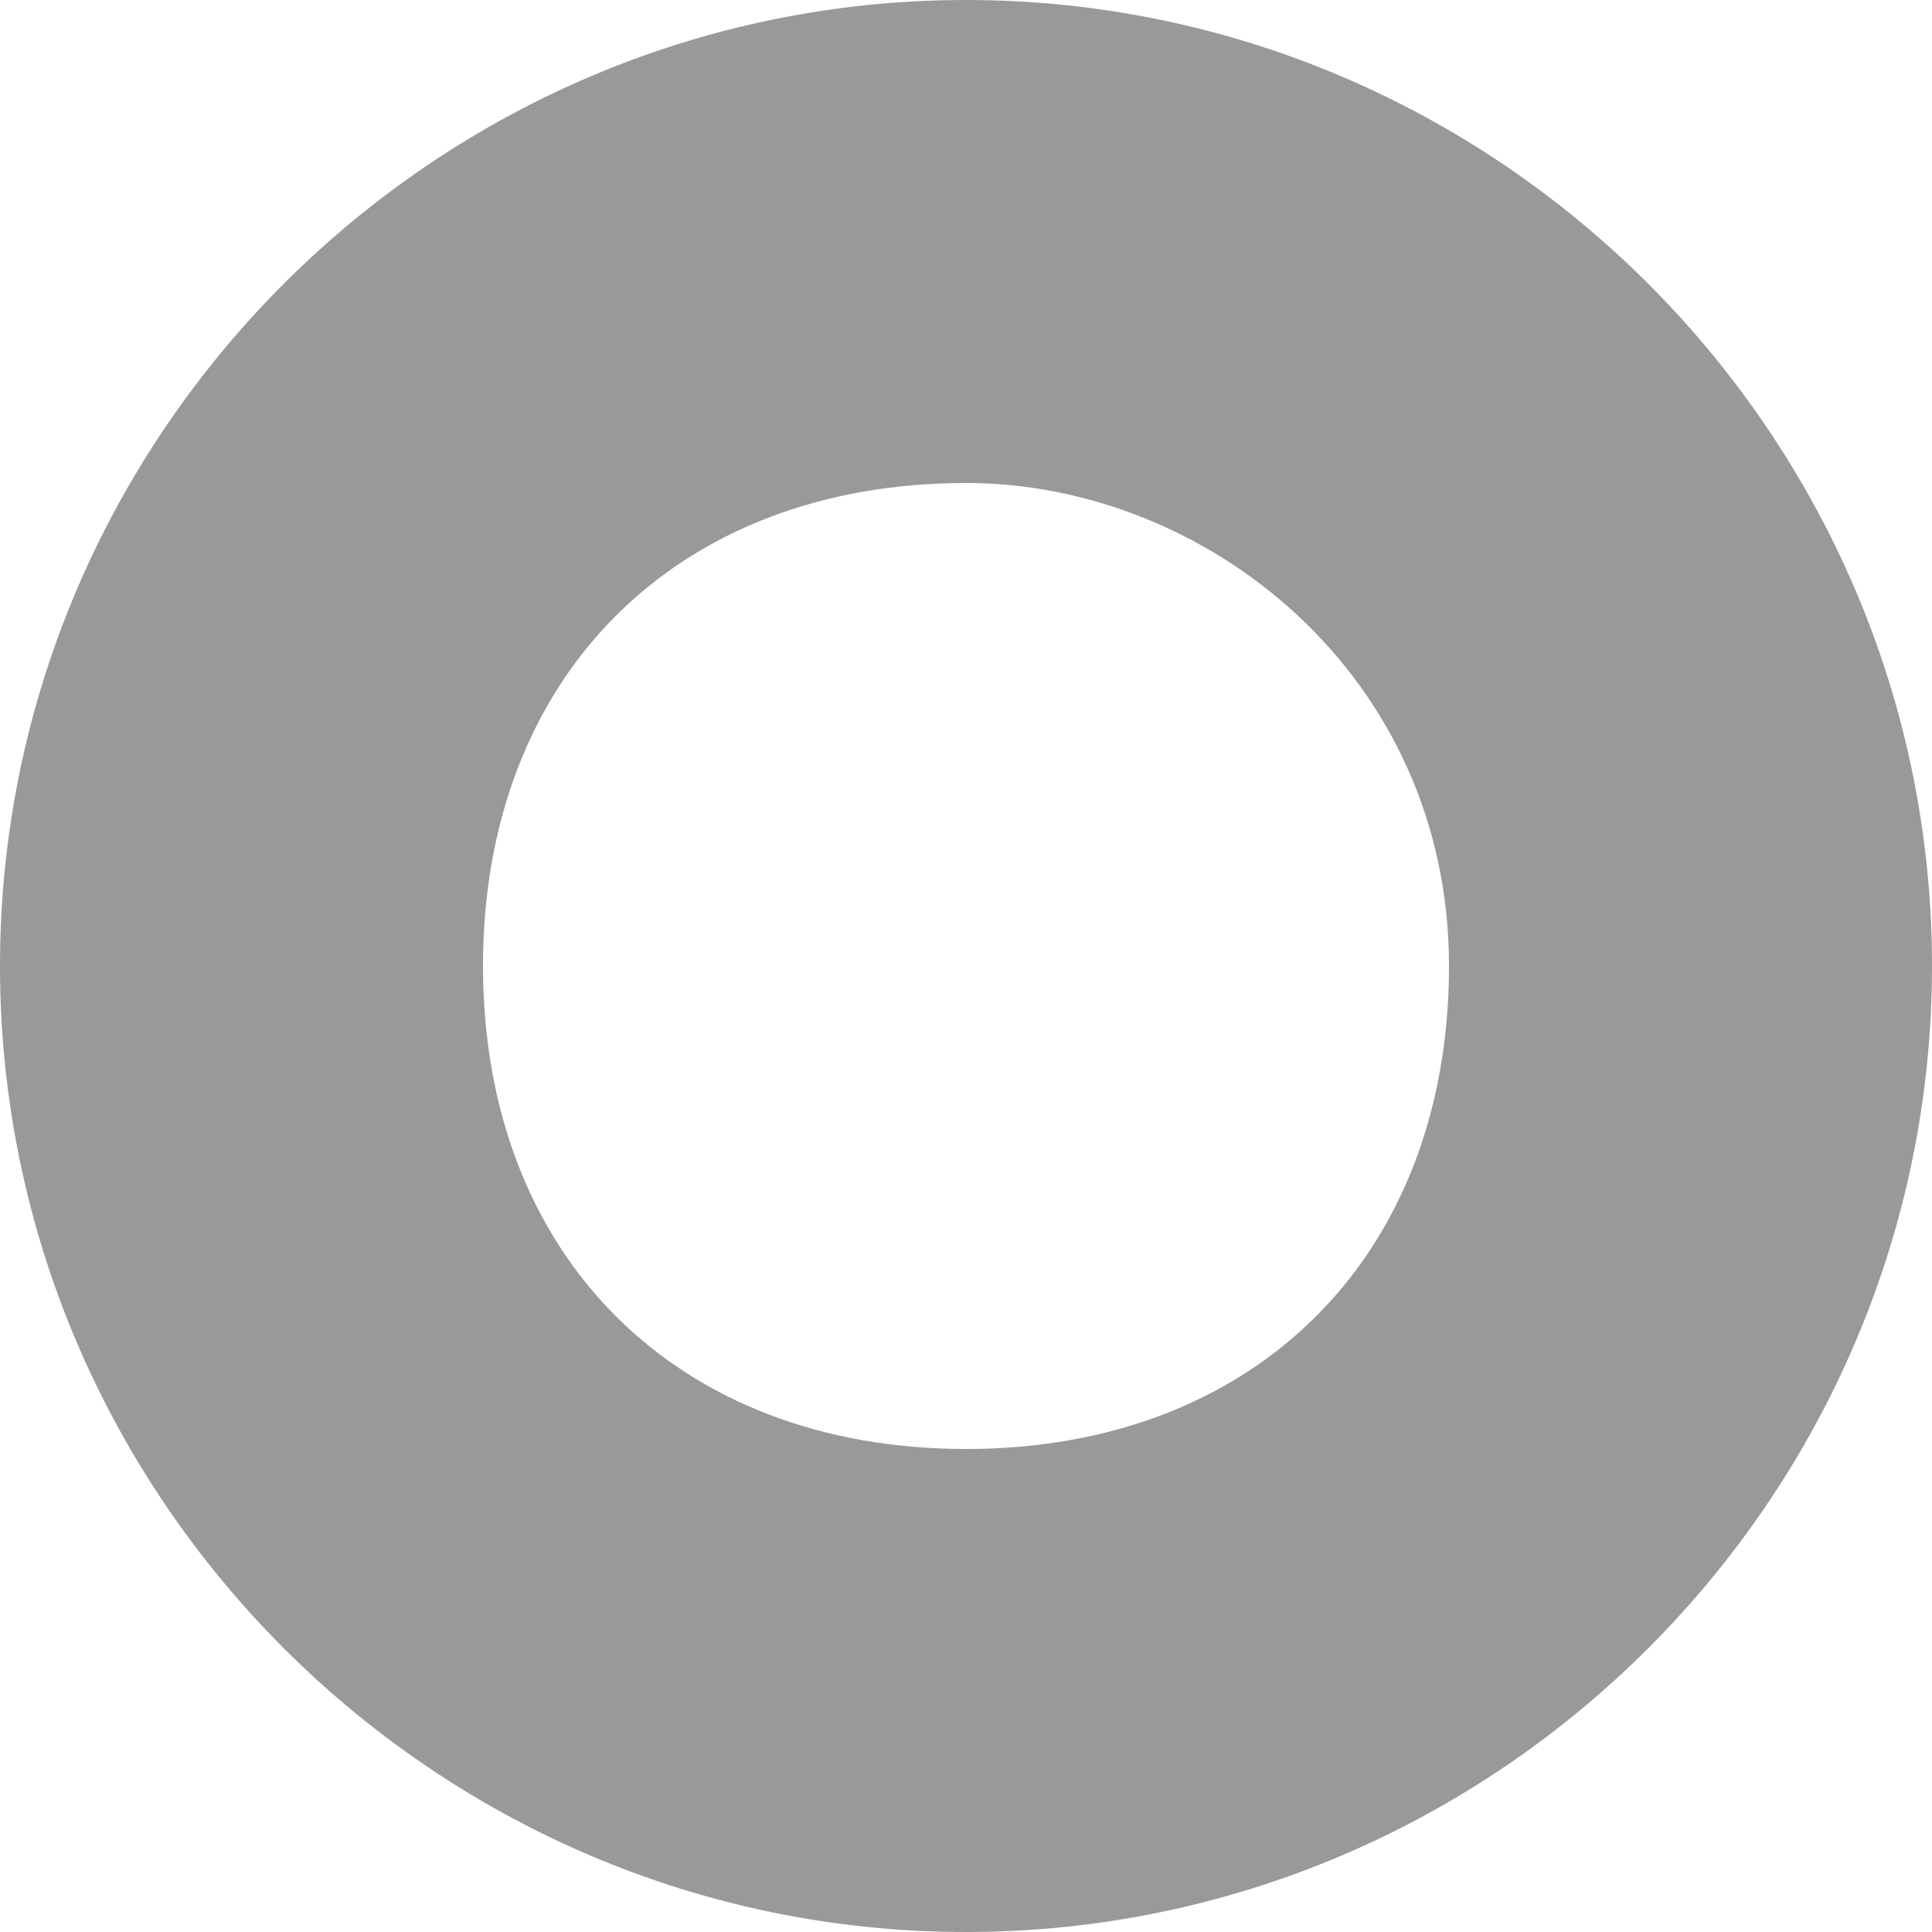
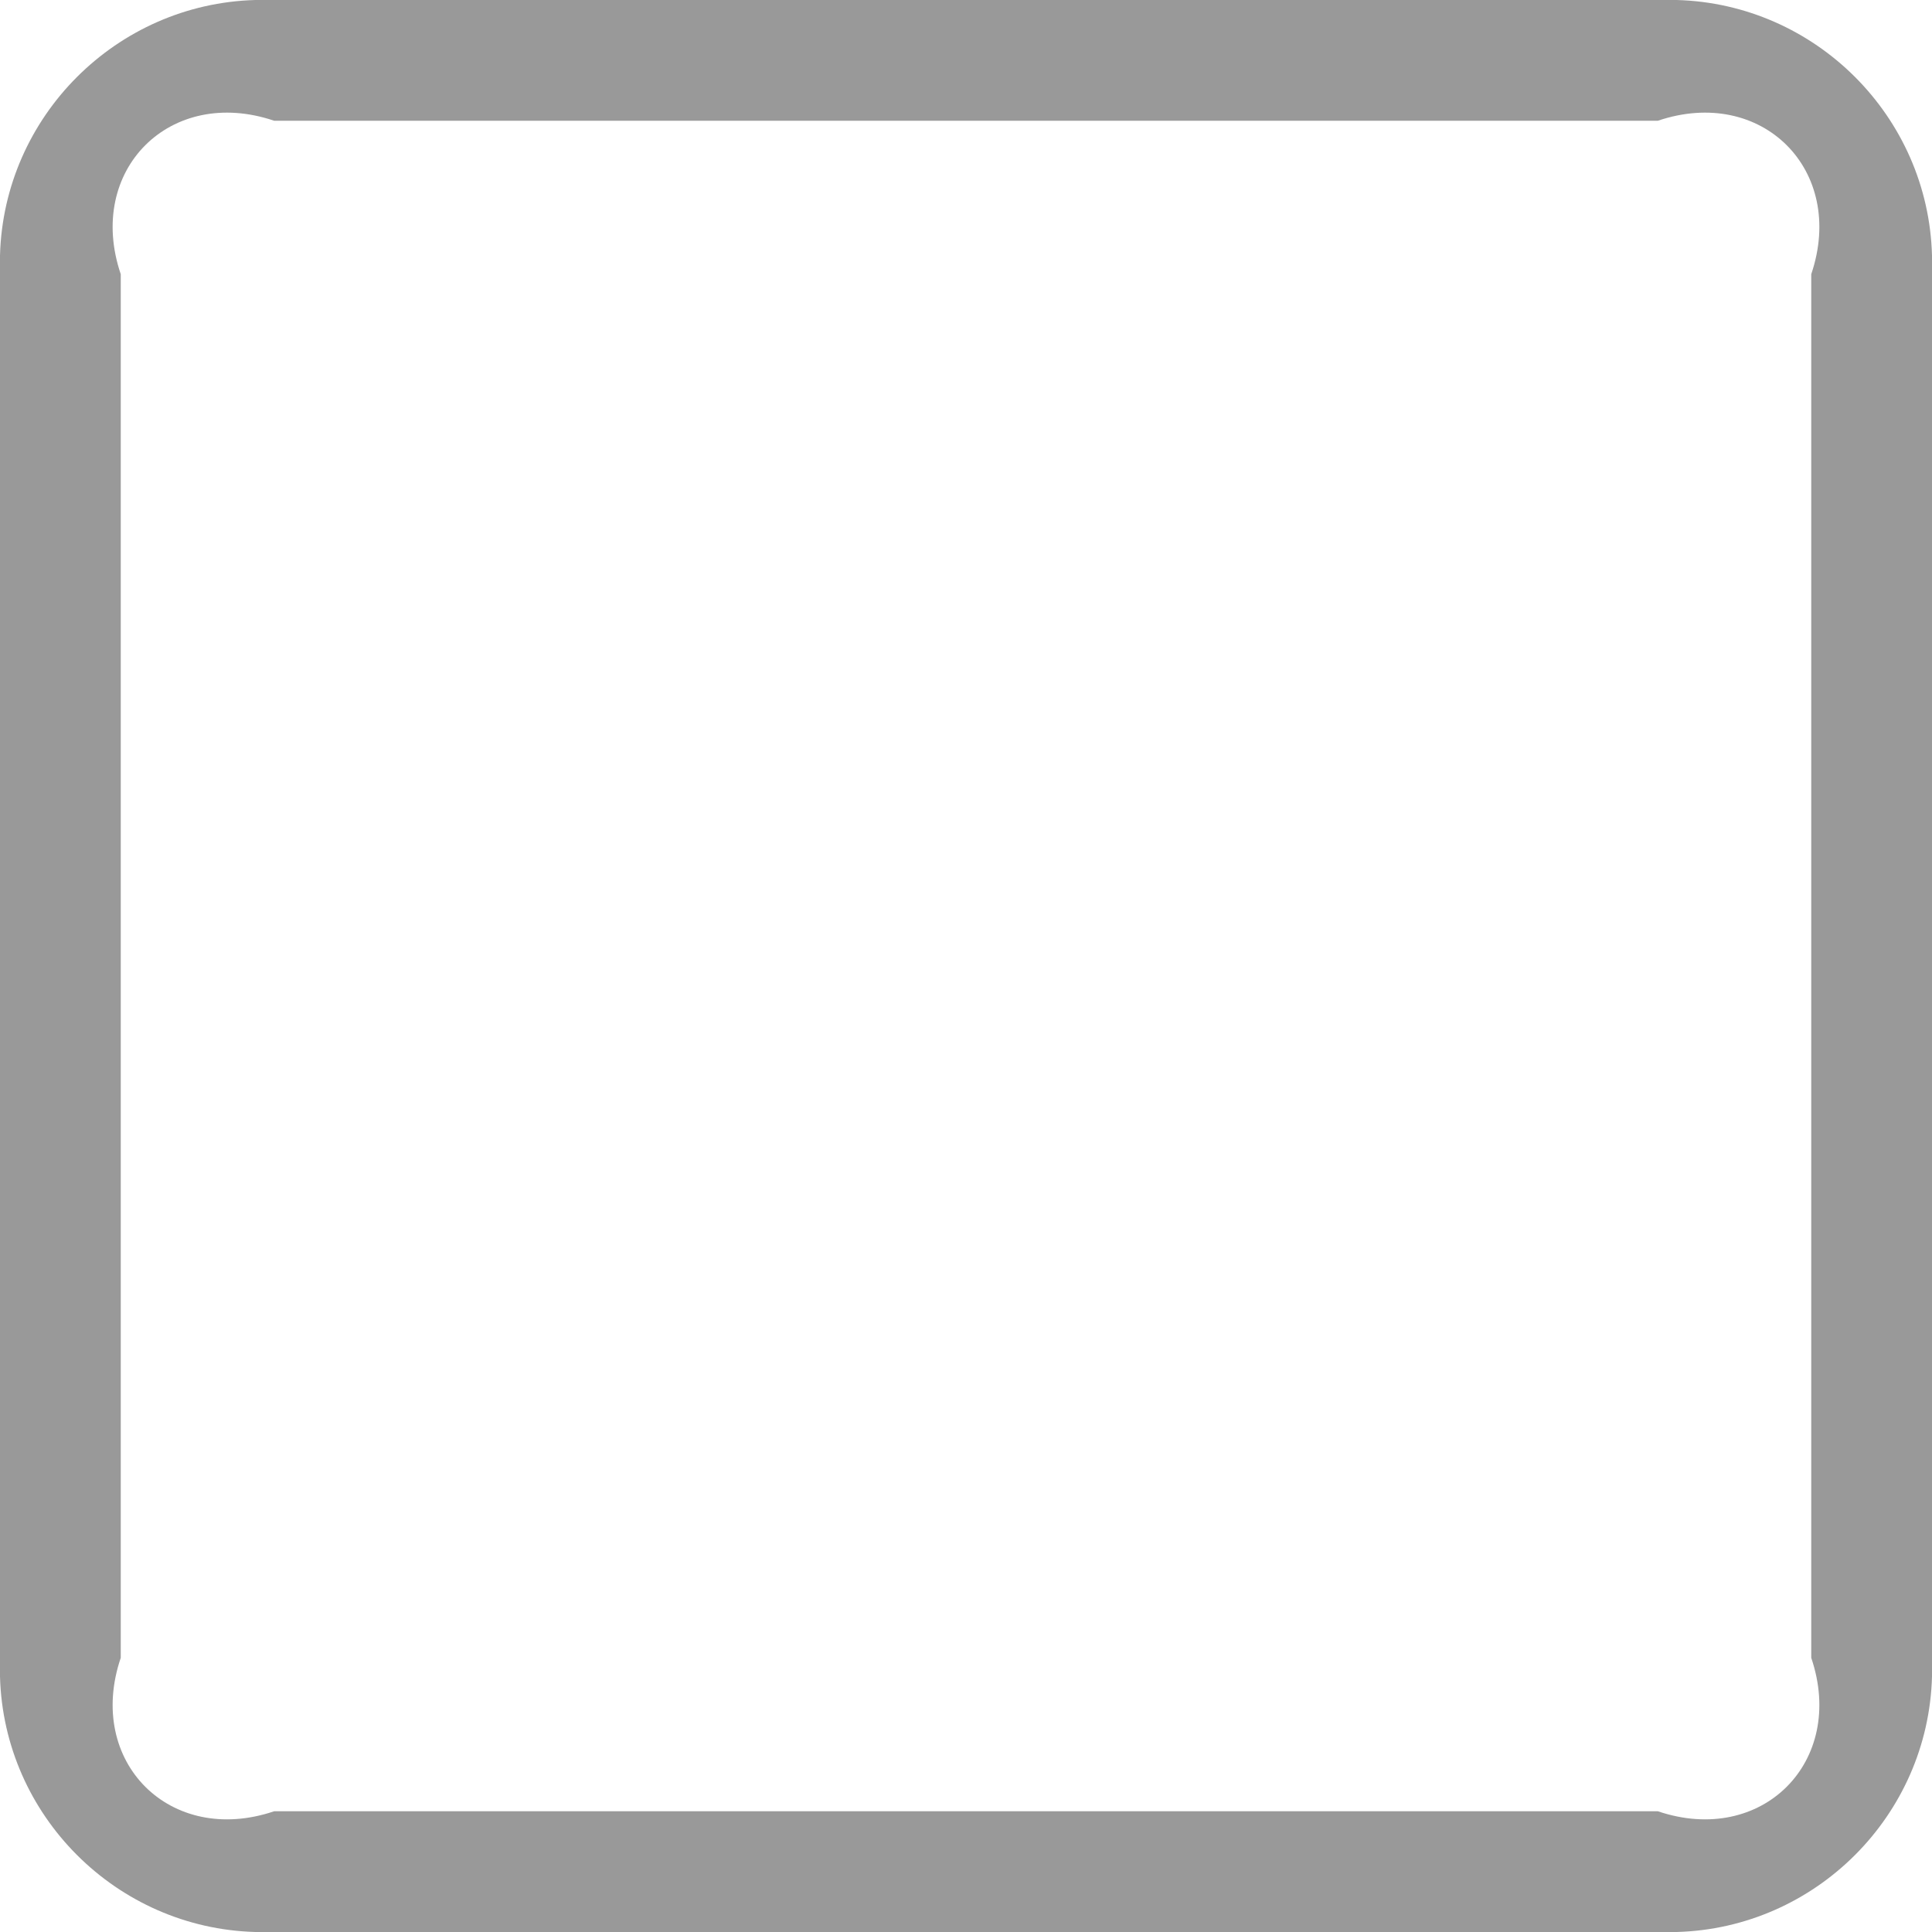
- <svg xmlns="http://www.w3.org/2000/svg" version="1.1" width="11px" height="11px">
-   <g transform="matrix(1 0 0 1 -326 -485 )">
-     <path d="M 11 5.5  C 11 8.525  8.525 11  5.5 11  C 2.475 11  0 8.525  0 5.5  C 0 2.475  2.475 0  5.5 0  C 8.525 0  11 2.475  11 5.5  Z M 8.25 5.5  C 8.25 3.85  6.875 2.75  5.5 2.75  C 3.85 2.75  2.75 3.85  2.75 5.5  C 2.75 7.15  3.85 8.25  5.5 8.25  C 7.15 8.25  8.25 7.15  8.25 5.5  Z " fill-rule="nonzero" fill="#999999" stroke="none" transform="matrix(1 0 0 1 326 485 )" />
+ <svg xmlns="http://www.w3.org/2000/svg" version="1.1" width="48px" height="48px">
+   <g transform="matrix(1 0 0 1 -55 -454 )">
+     <path d="M 48 6.344  C 47.906 2.892  45.108 0.094  41.656 0  L 6.344 0  C 2.892 0.094  0.094 2.892  0 6.344  L 0 41.656  C 0.094 45.108  2.892 47.906  6.344 48  L 41.656 48  C 45.108 47.906  47.906 45.108  48 41.656  L 48 6.344  Z M 45 6.812  L 45 41.188  C 45.875 43.772  43.772 45.875  41.188 45  L 6.812 45  C 4.228 45.875  2.125 43.772  3 41.188  L 3 6.812  C 2.125 4.228  4.228 2.125  6.812 3  L 41.188 3  C 43.772 2.125  45.875 4.228  45 6.812  Z " fill-rule="nonzero" fill="#999999" stroke="none" transform="matrix(1 0 0 1 55 454 )" />
  </g>
</svg>
